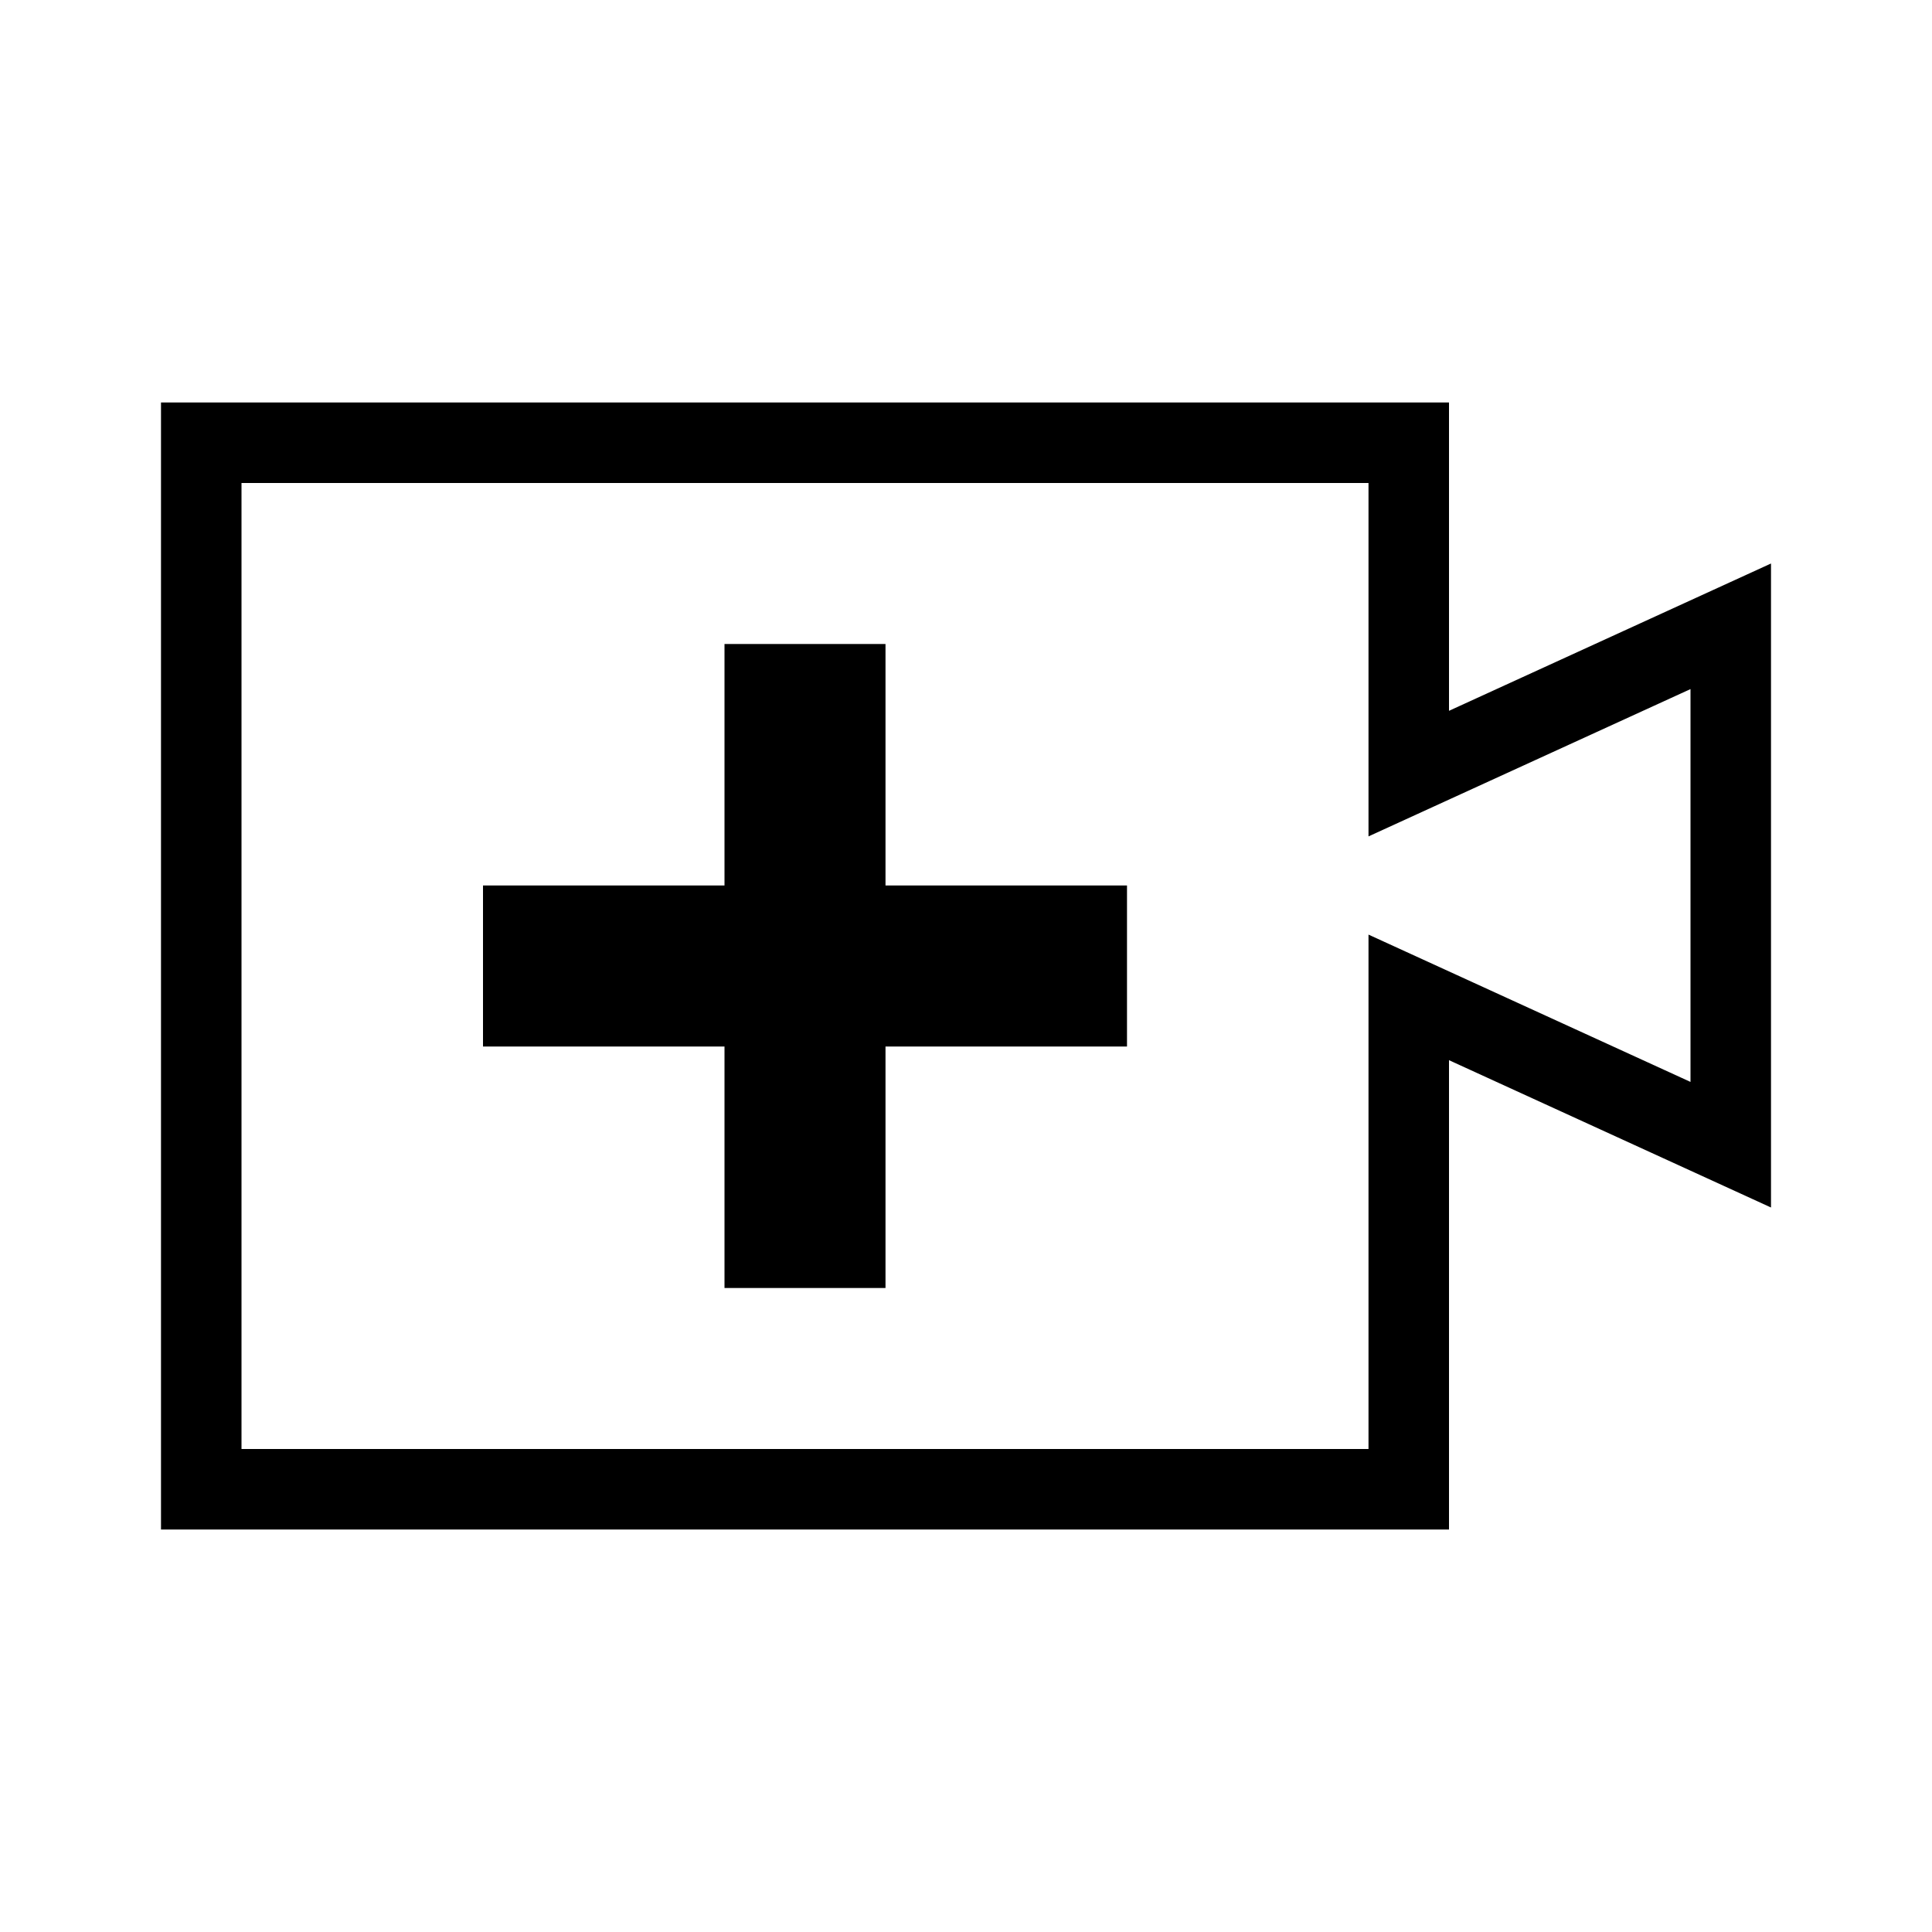
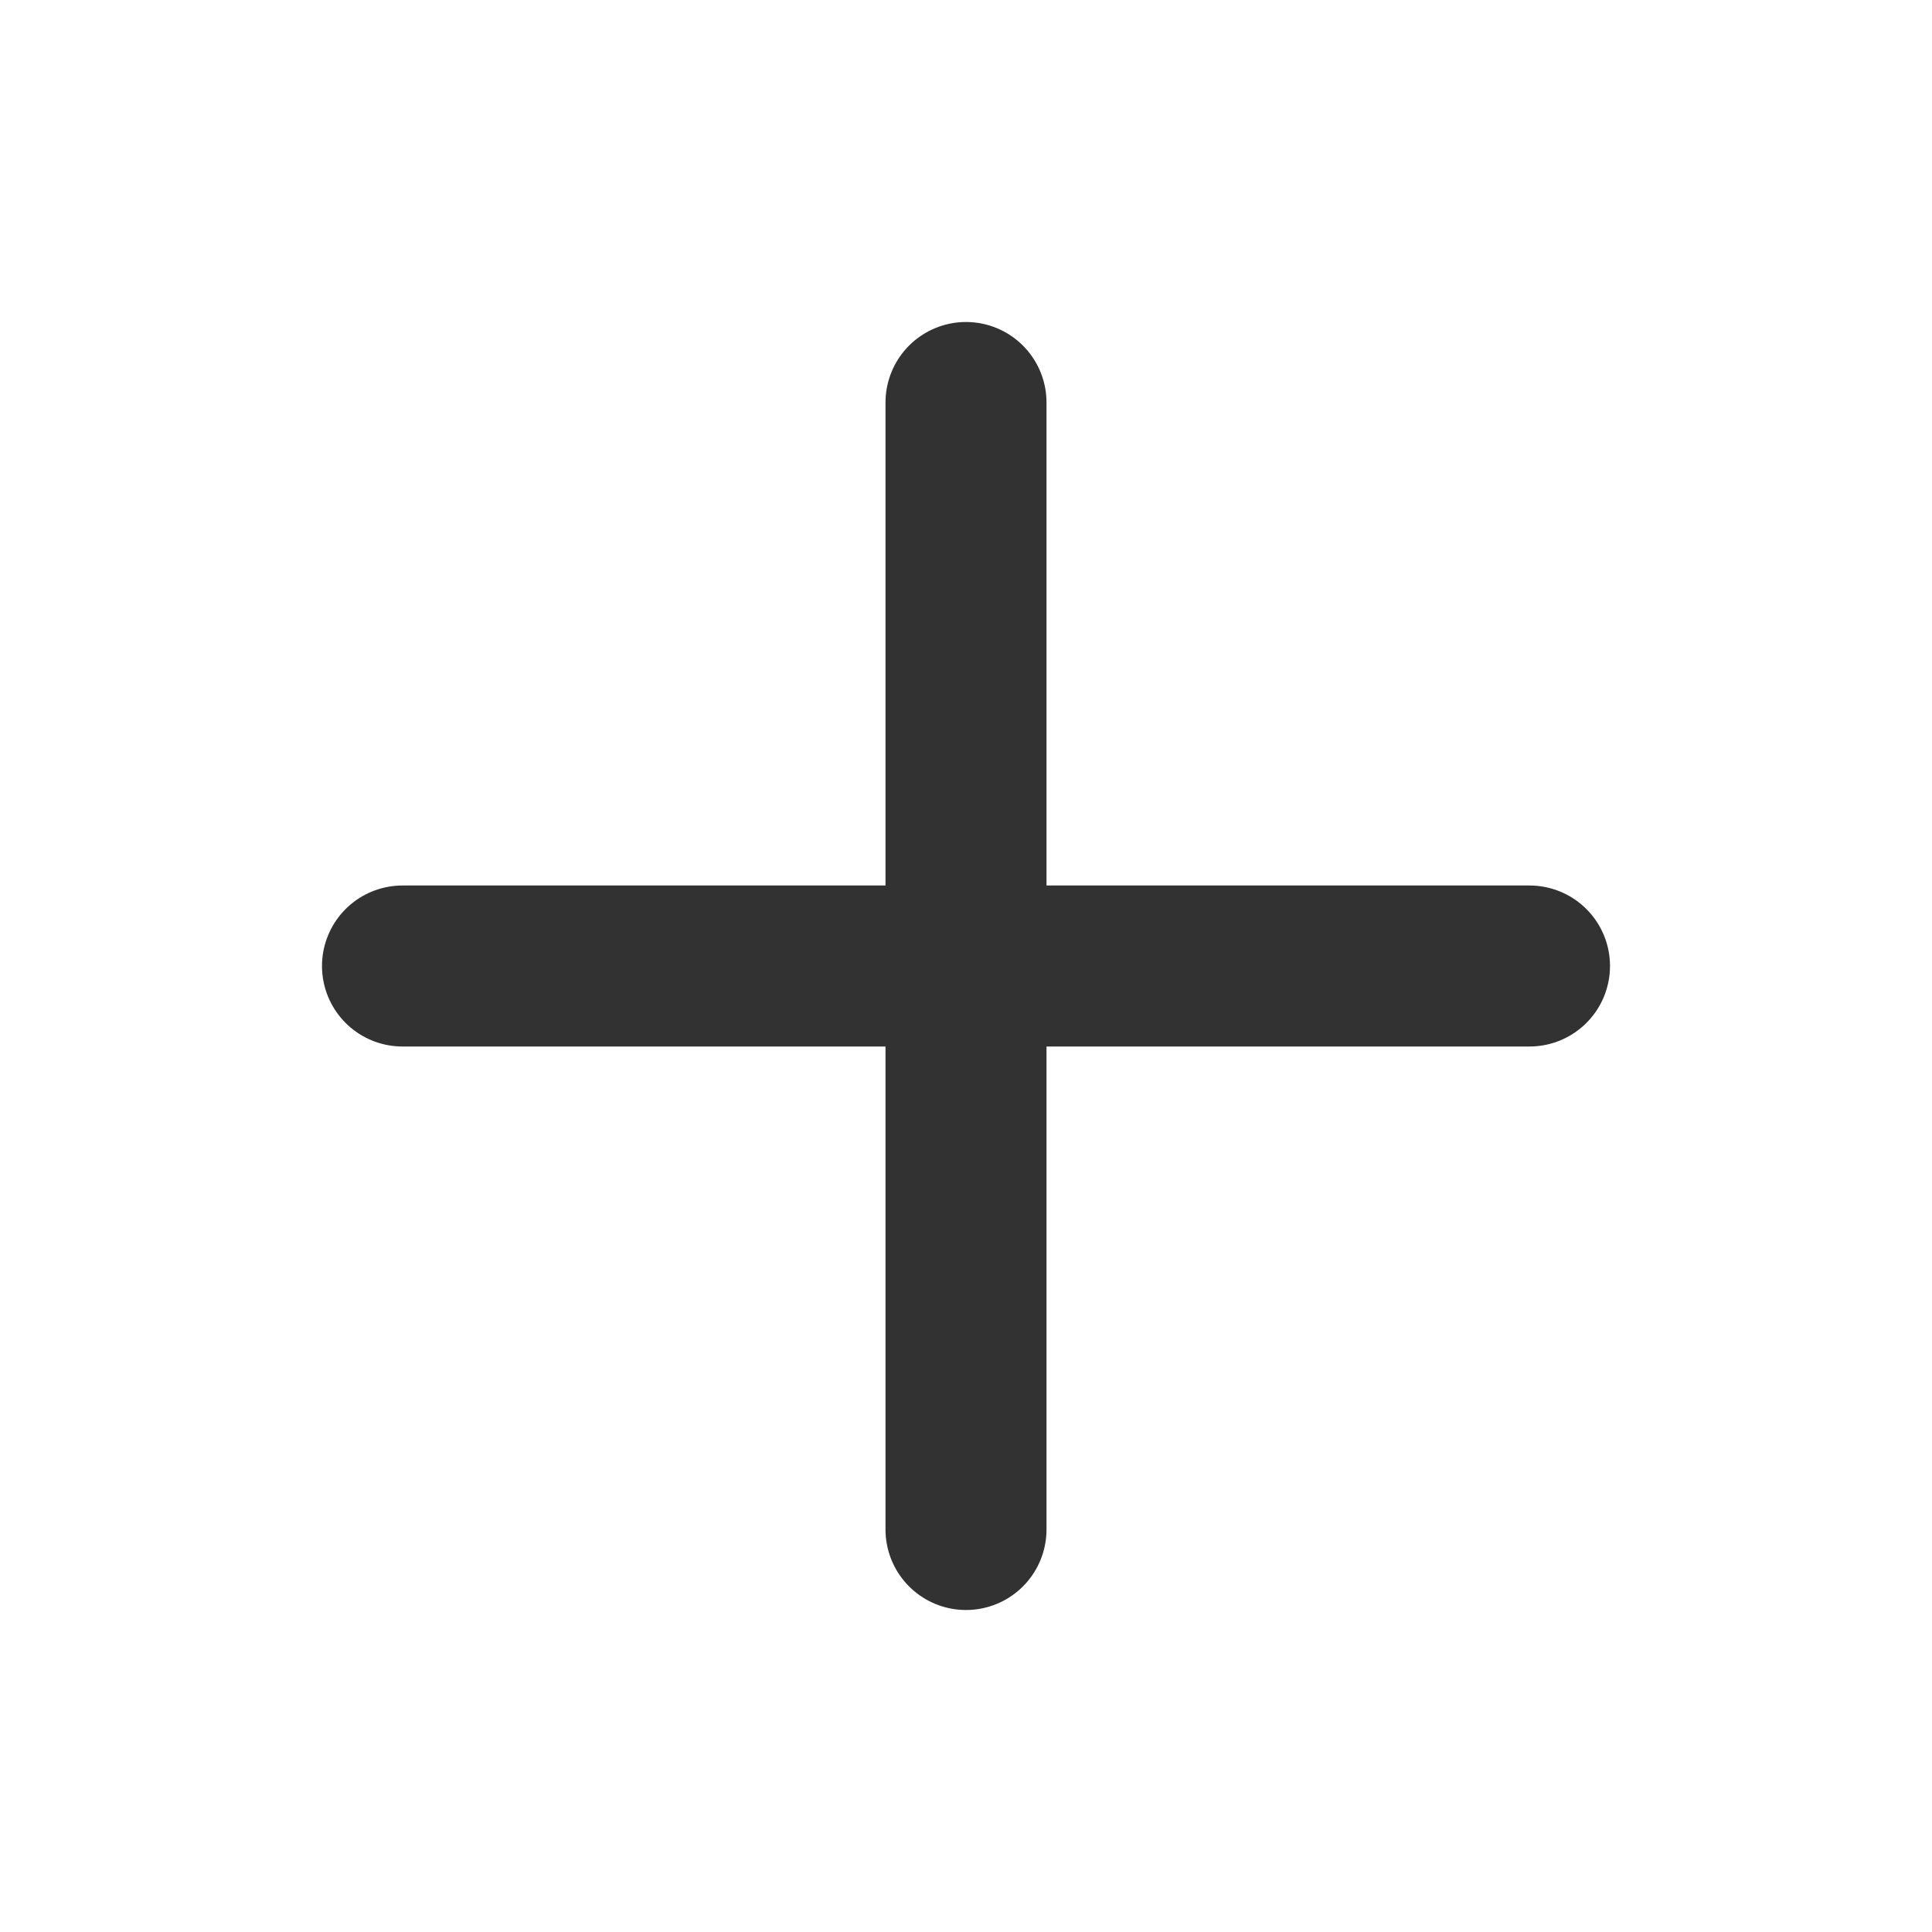
- <svg xmlns="http://www.w3.org/2000/svg" viewBox="0 0 24 24" preserveAspectRatio="xMidYMid meet" focusable="false" class="style-scope yt-icon" style="pointer-events: none; display: block; width: 100%; height: 100%;">
-   <g class="style-scope yt-icon">
-     <path d="M14,13h-3v3H9v-3H6v-2h3V8h2v3h3V13z M17,6H3v12h14v-6.39l4,1.83V8.56l-4,1.83V6 M18,5v3.83L22,7v8l-4-1.83V19H2V5H18L18,5 z" class="style-scope yt-icon" />
-   </g>
+ <svg xmlns="http://www.w3.org/2000/svg" width="800px" height="800px" viewBox="0 0 24 24" fill="none">
+   <path d="M5 12H19" stroke="#323232" stroke-width="2" stroke-linecap="round" stroke-linejoin="round" />
+   <path d="M12 5L12 19" stroke="#323232" stroke-width="2" stroke-linecap="round" stroke-linejoin="round" />
</svg>
